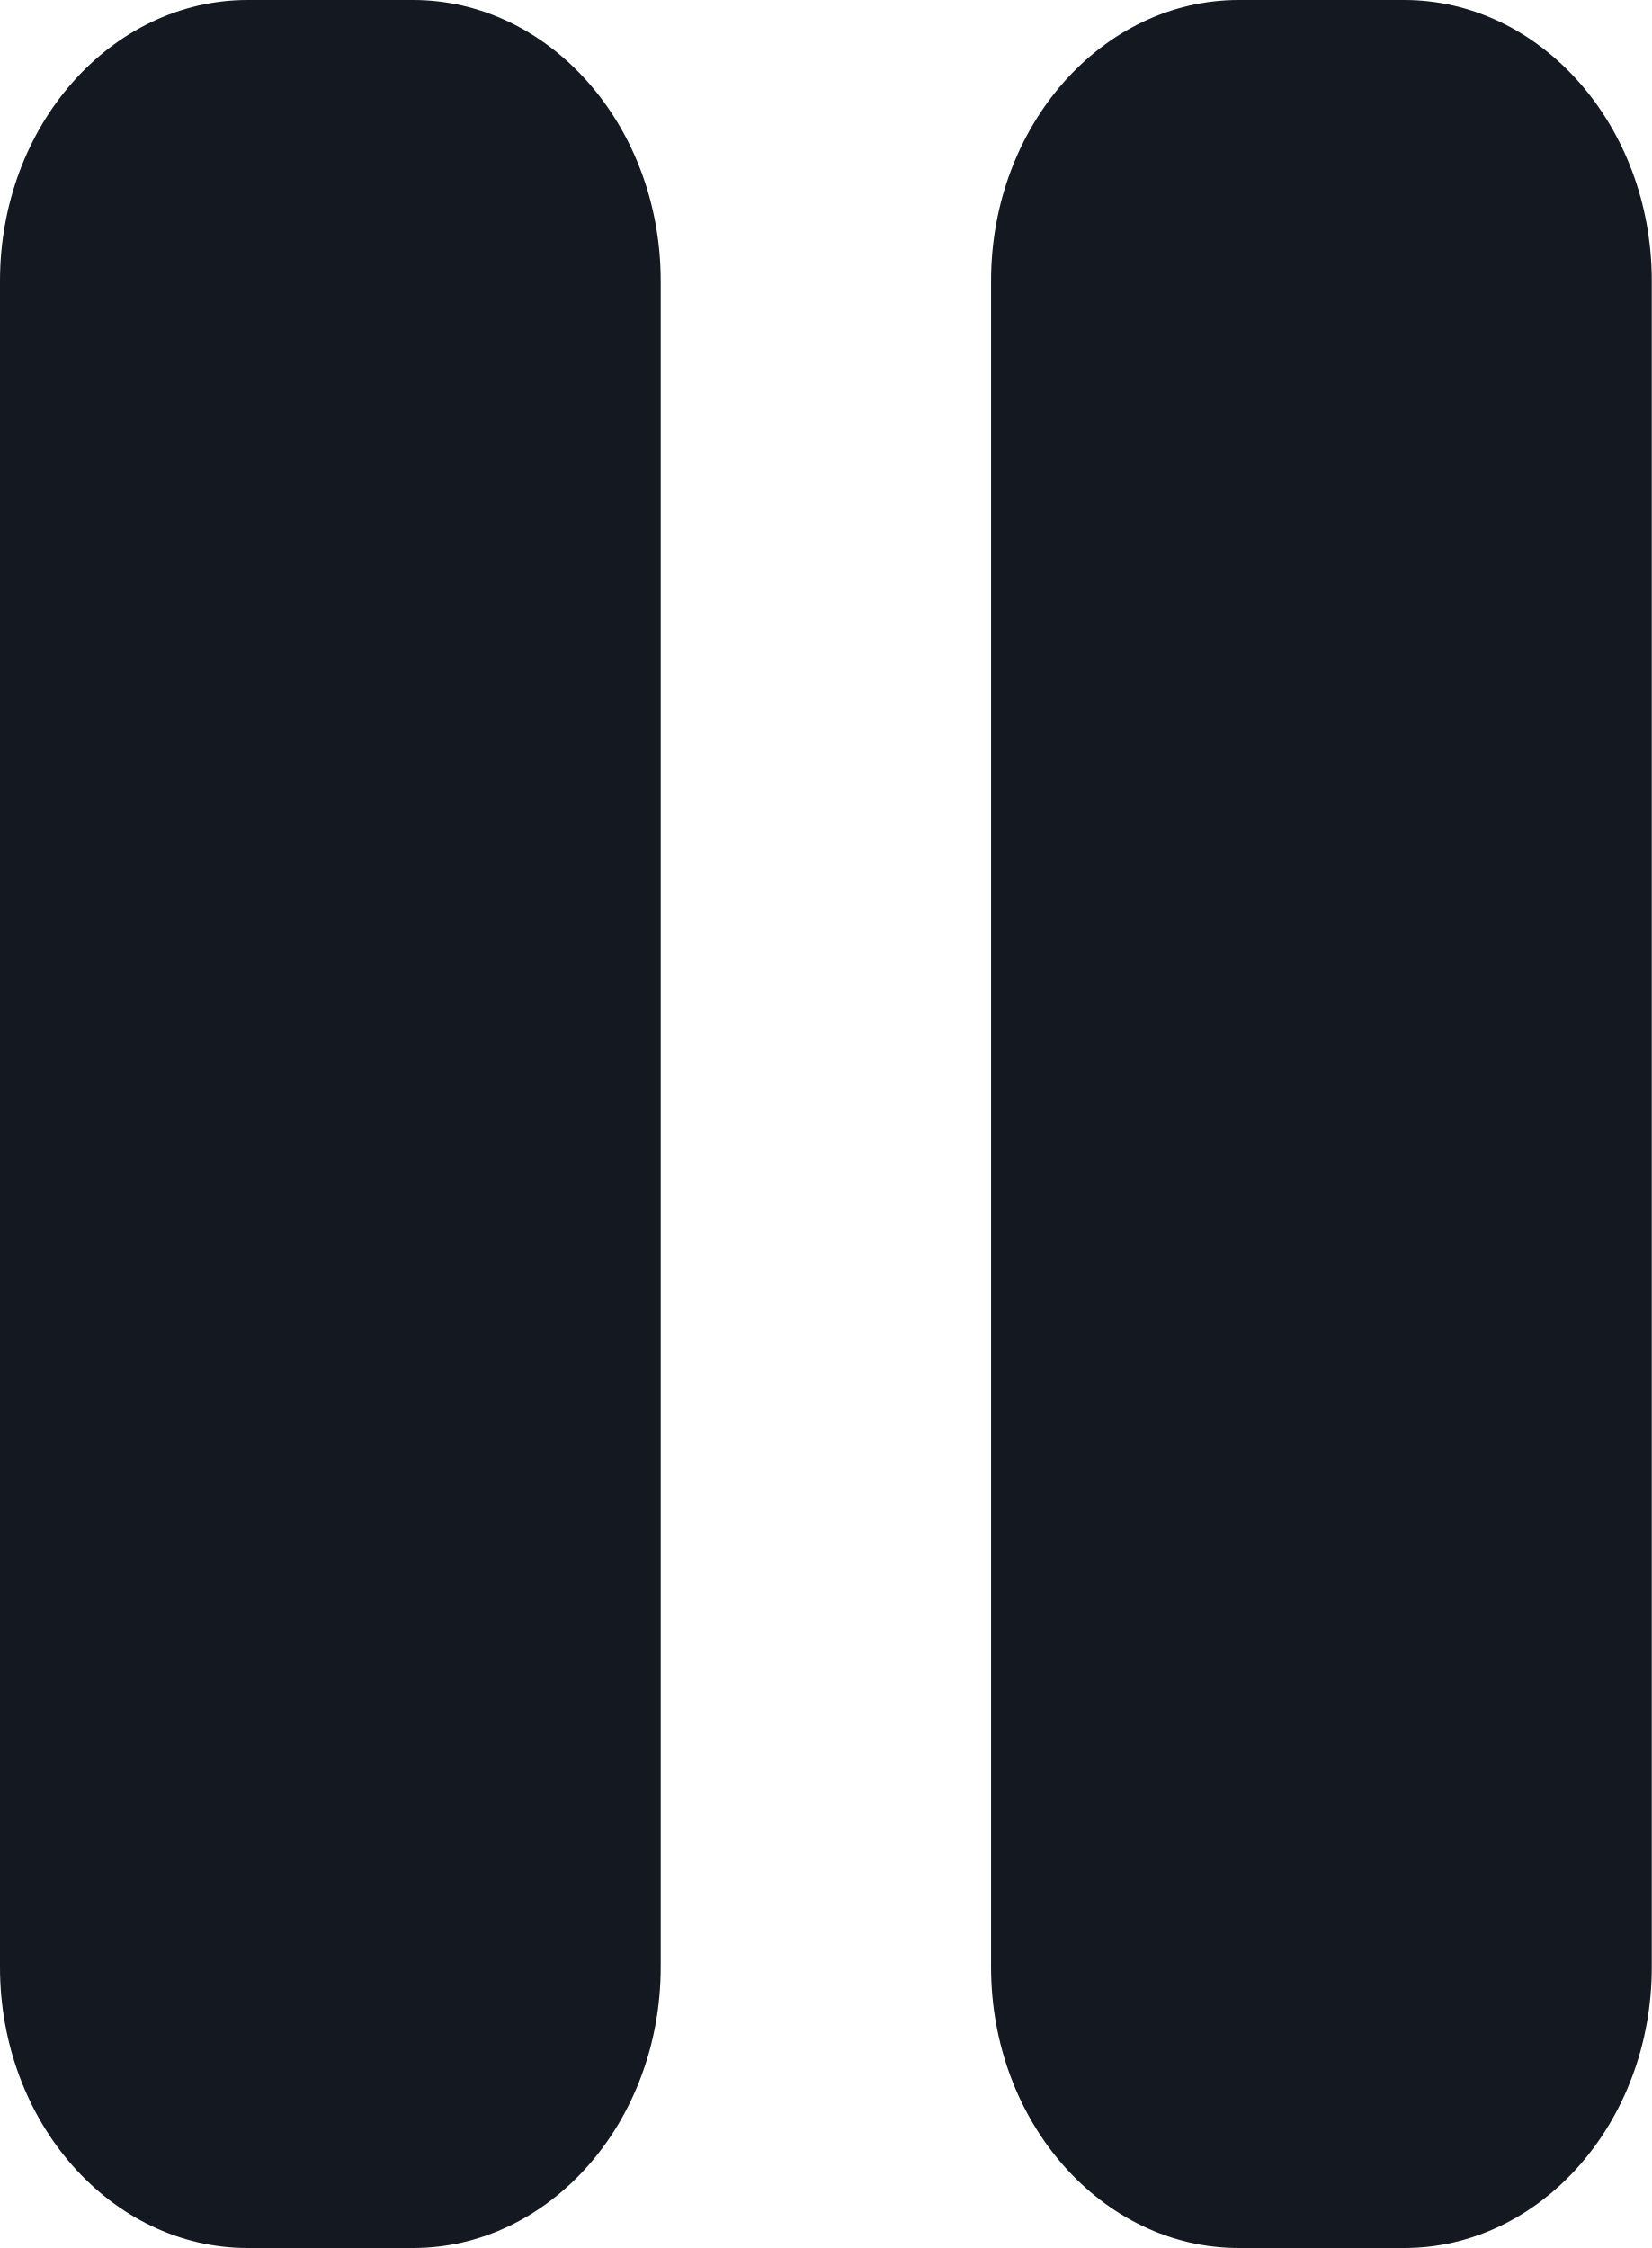
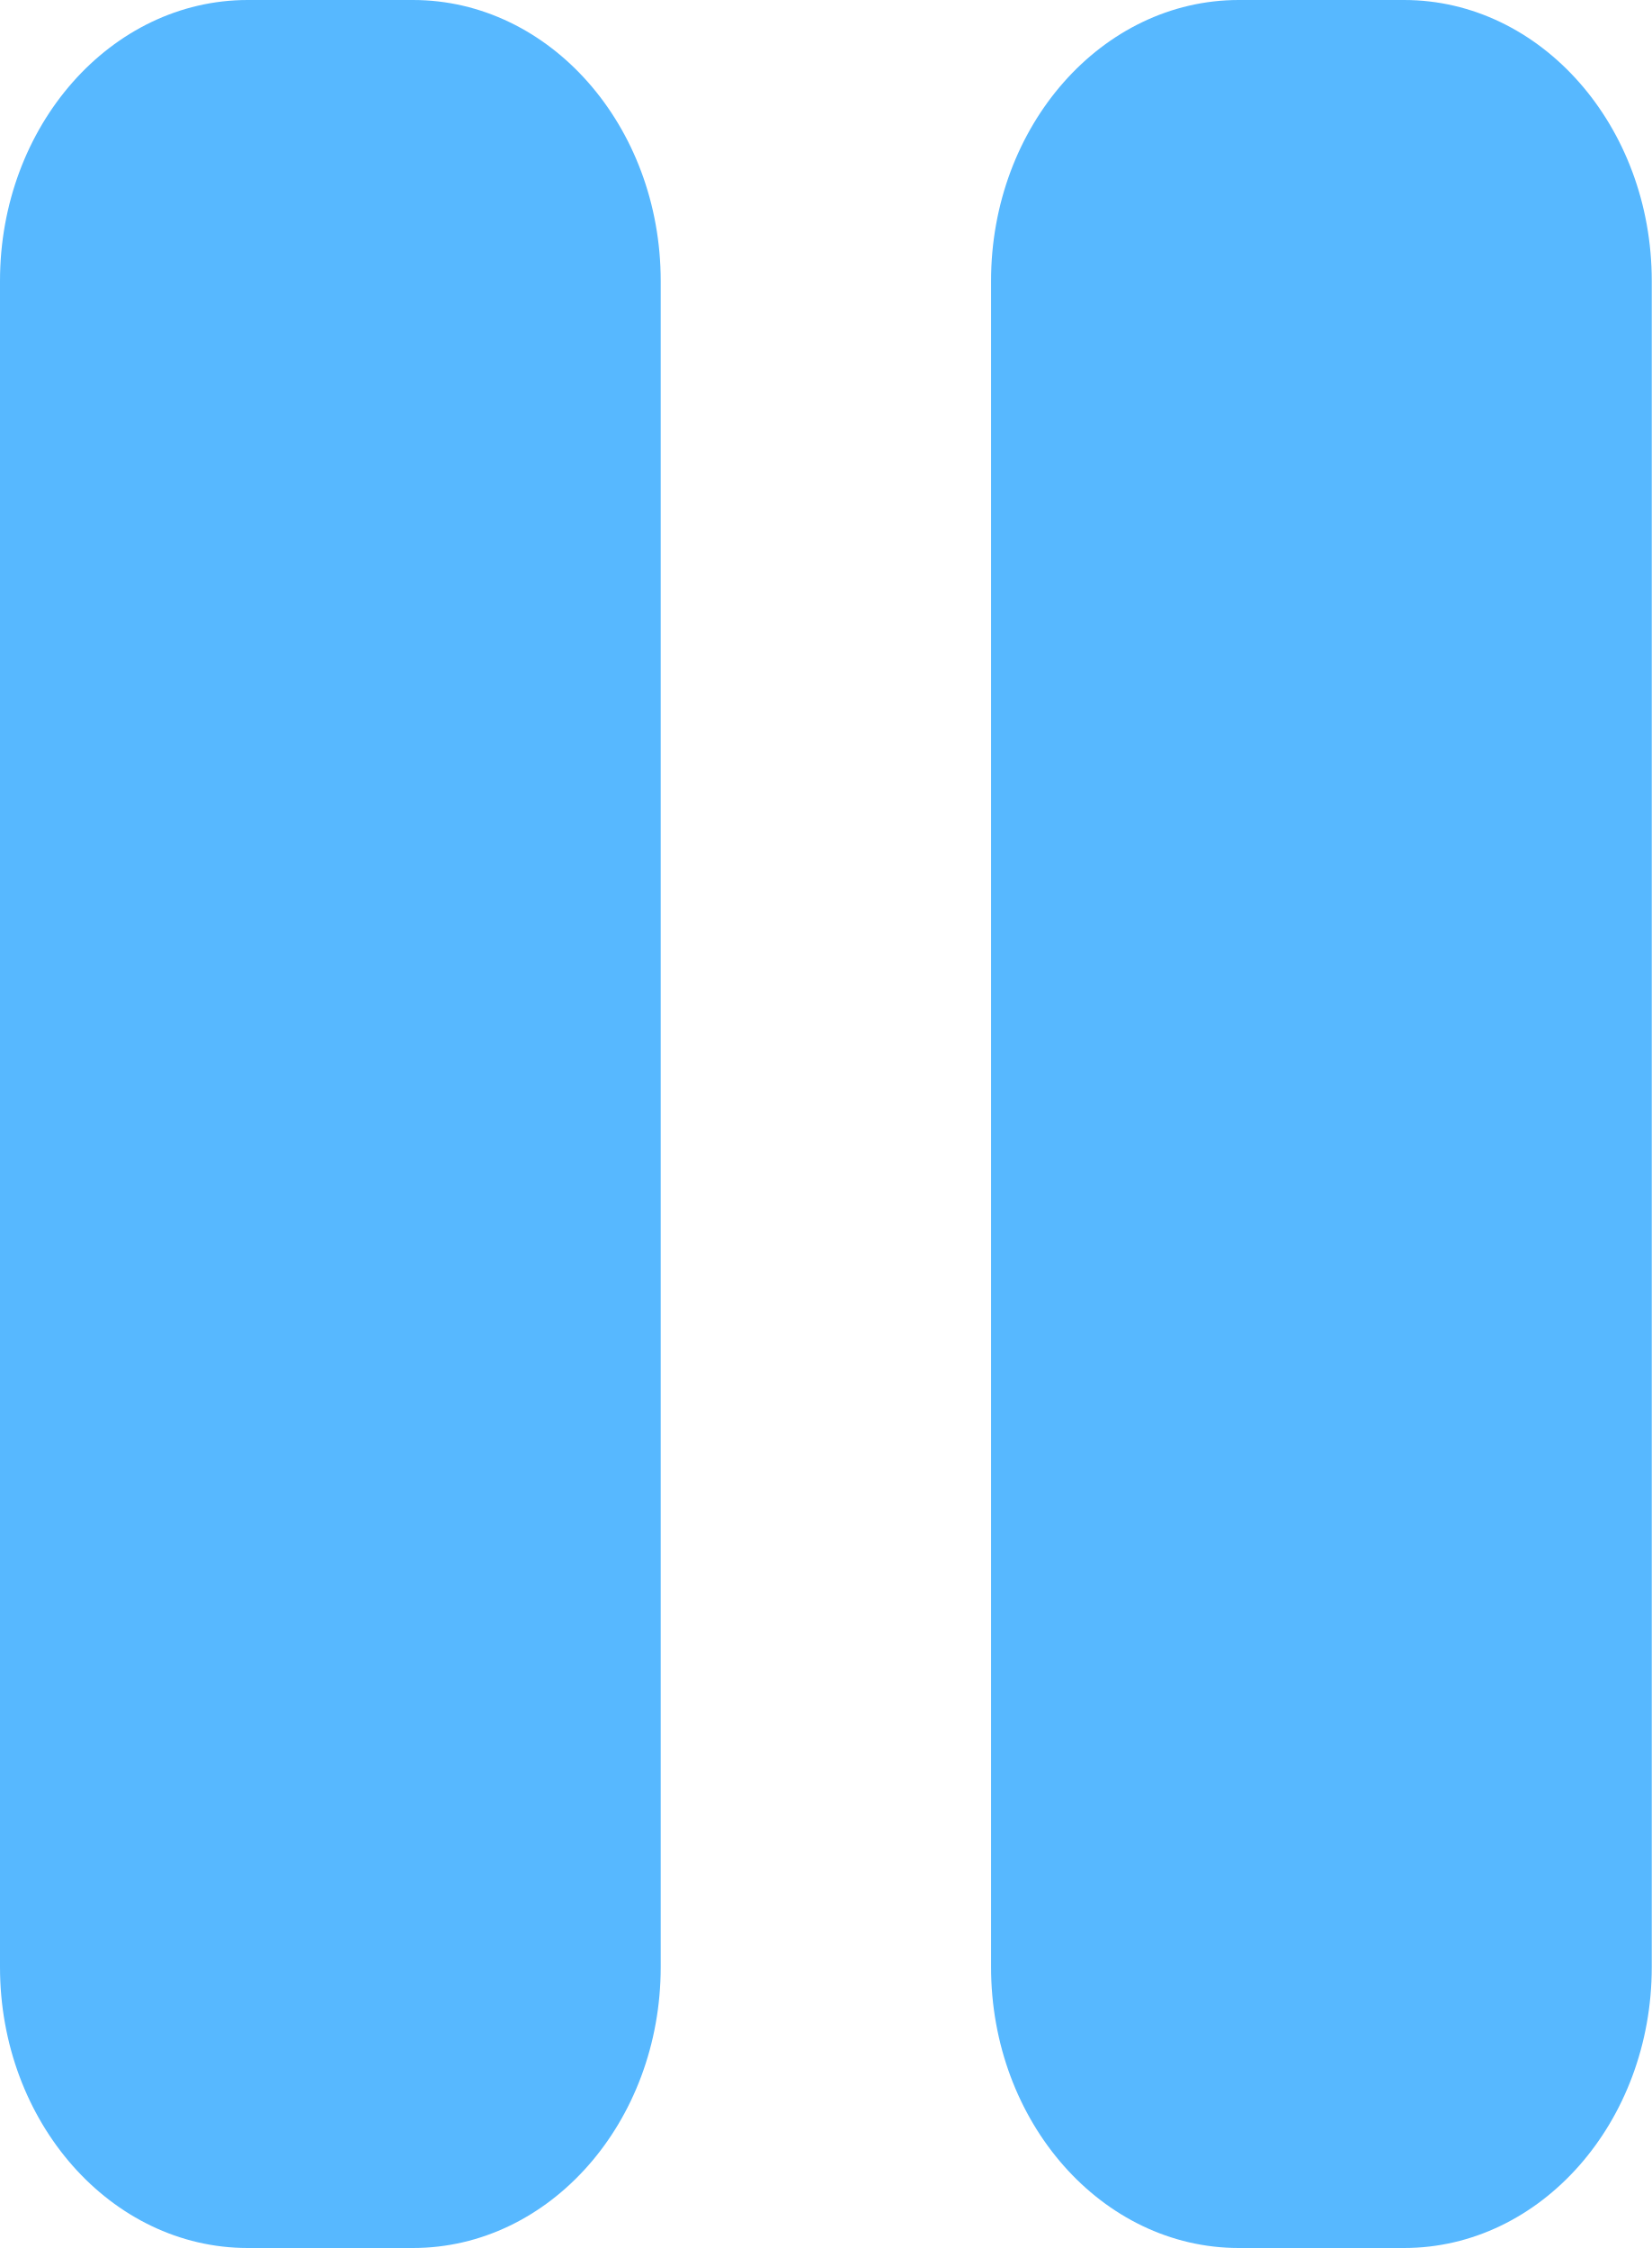
<svg xmlns="http://www.w3.org/2000/svg" width="36" height="49" viewBox="0 0 36 49" fill="none">
-   <path d="M5.4 0C2.419 0 0 2.743 0 6.125V42.875C0 46.257 2.419 49 5.4 49H9C11.981 49 14.4 46.257 14.4 42.875V6.125C14.4 2.743 11.981 0 9 0H5.4ZM27 0C24.019 0 21.6 2.743 21.6 6.125V42.875C21.6 46.257 24.019 49 27 49H30.6C33.581 49 36 46.257 36 42.875V6.125C36 2.743 33.581 0 30.6 0H27Z" fill="#141821" />
+   <path d="M5.4 0C2.419 0 0 2.743 0 6.125V42.875C0 46.257 2.419 49 5.4 49H9C11.981 49 14.4 46.257 14.4 42.875V6.125C14.4 2.743 11.981 0 9 0H5.4ZM27 0C24.019 0 21.6 2.743 21.6 6.125V42.875C21.6 46.257 24.019 49 27 49H30.6C33.581 49 36 46.257 36 42.875V6.125C36 2.743 33.581 0 30.6 0H27Z" fill="#57B8FF" />
</svg>
